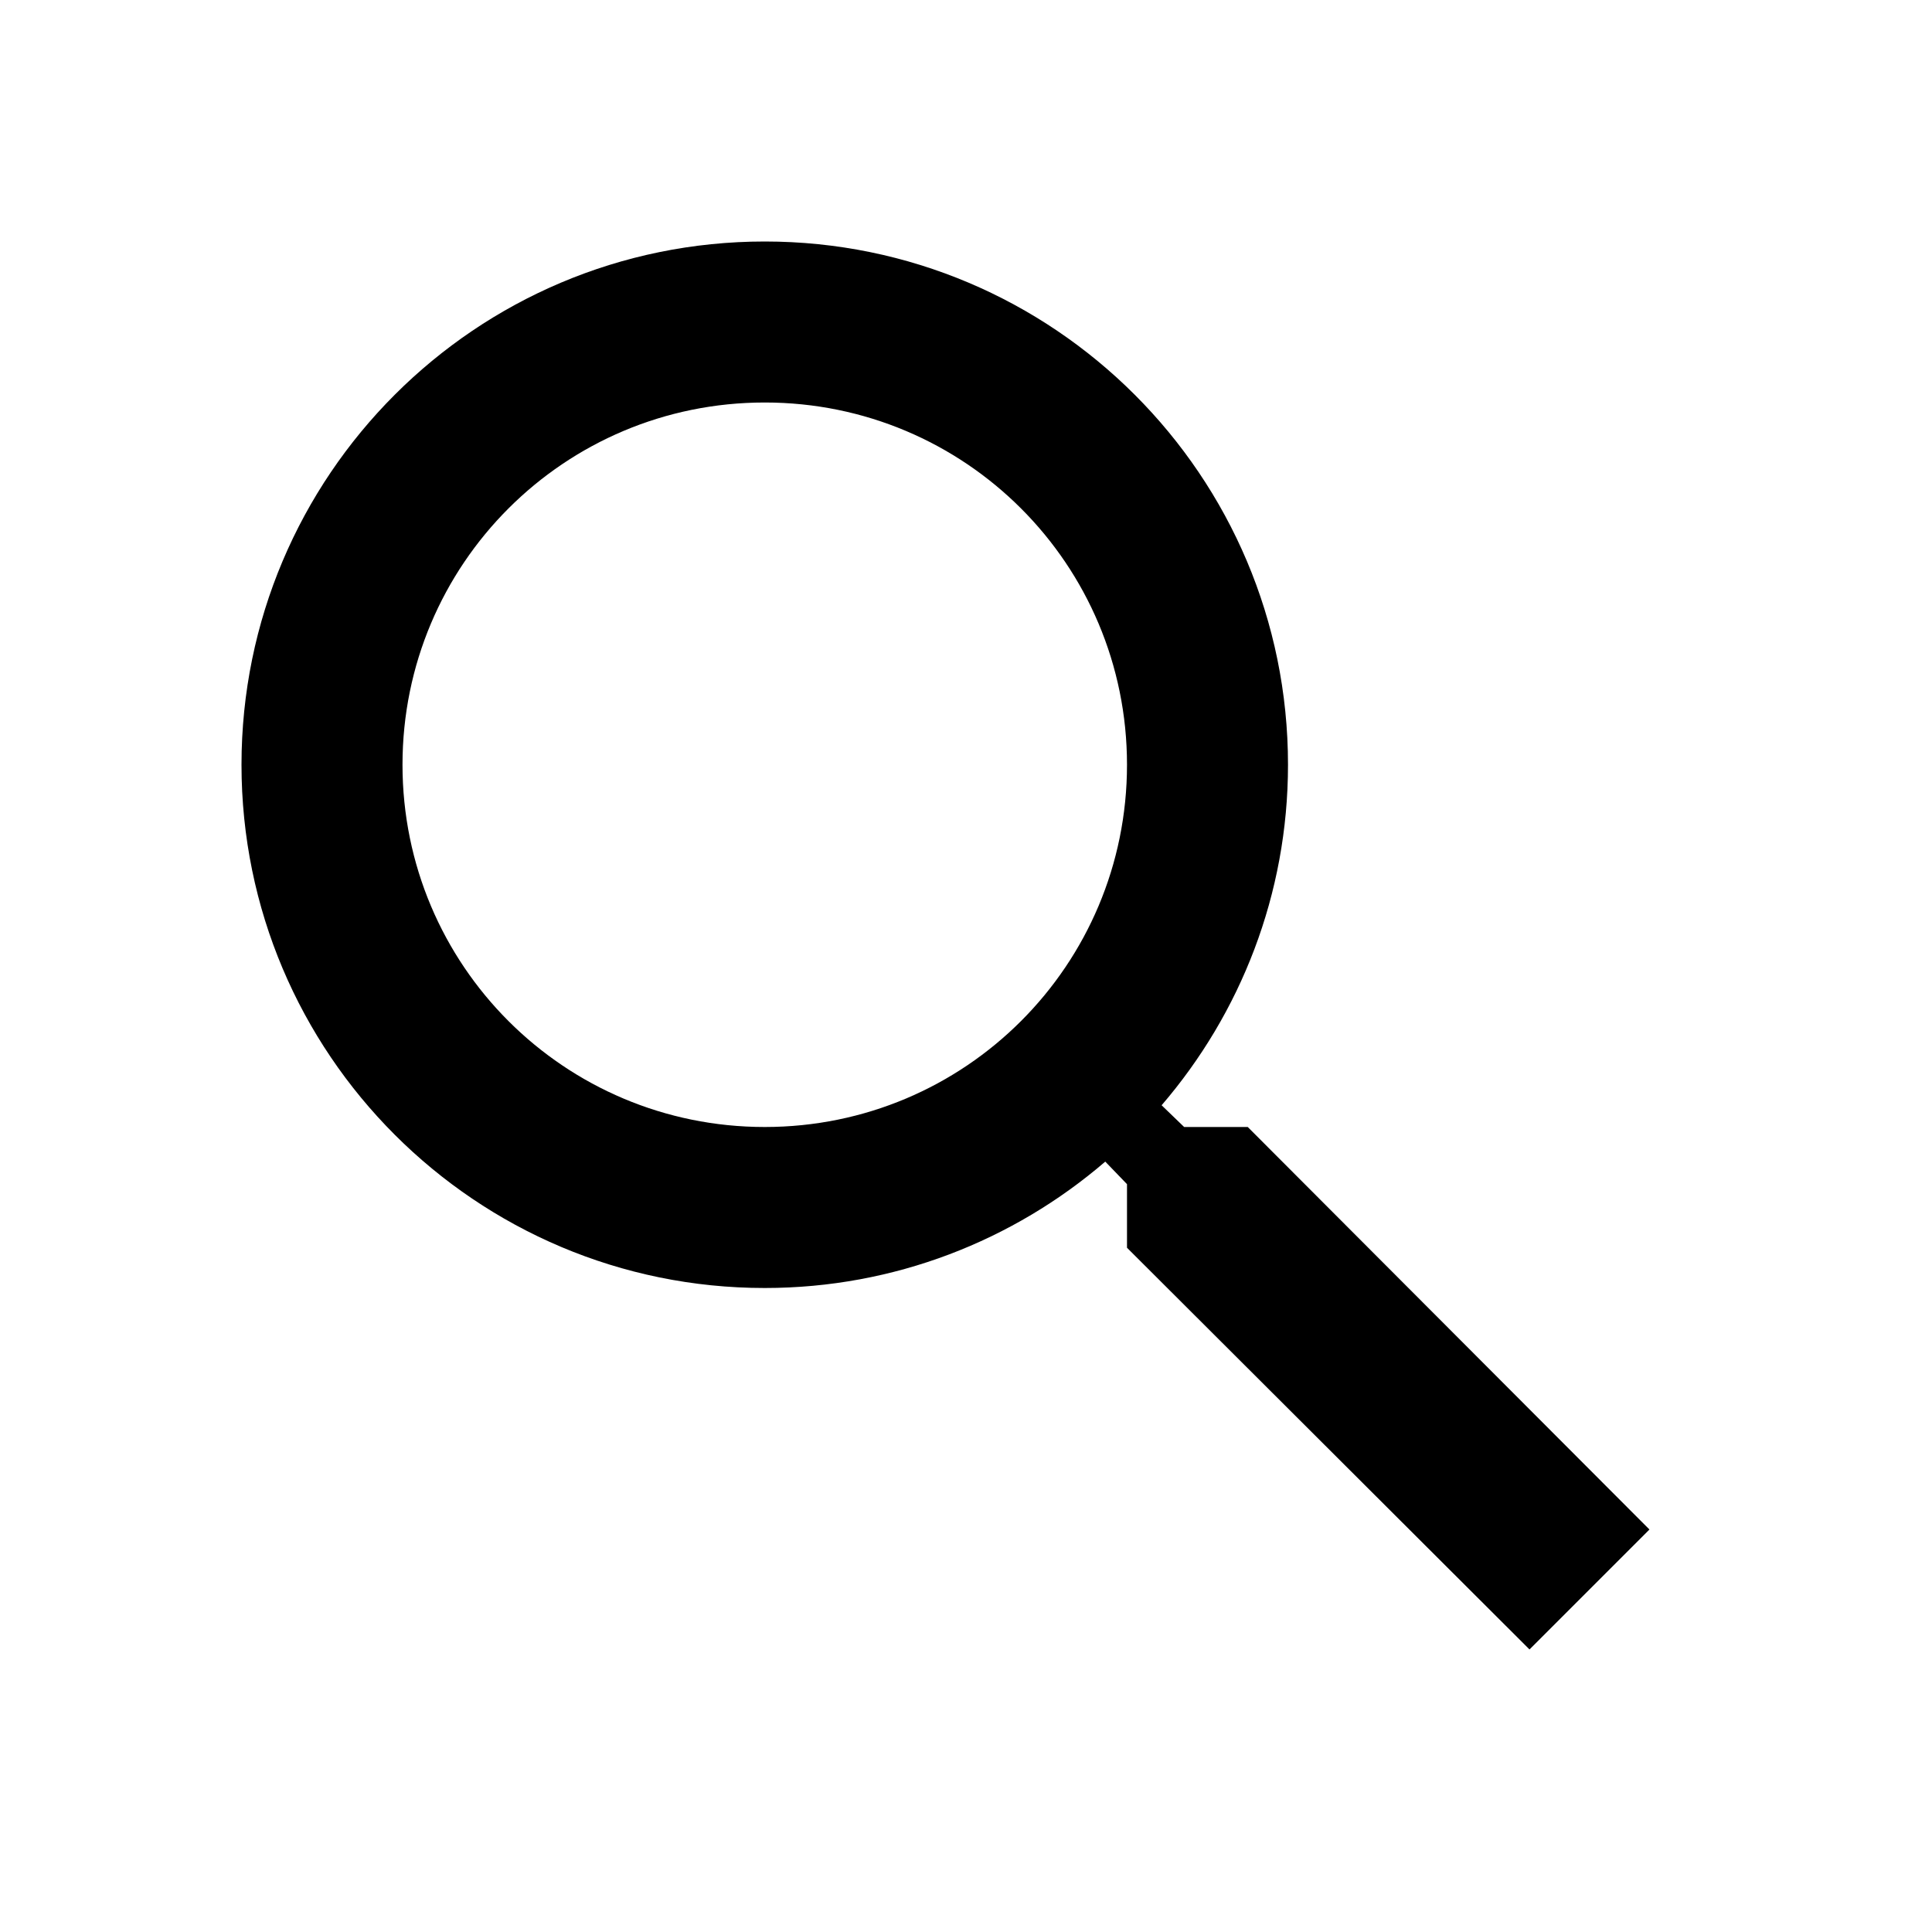
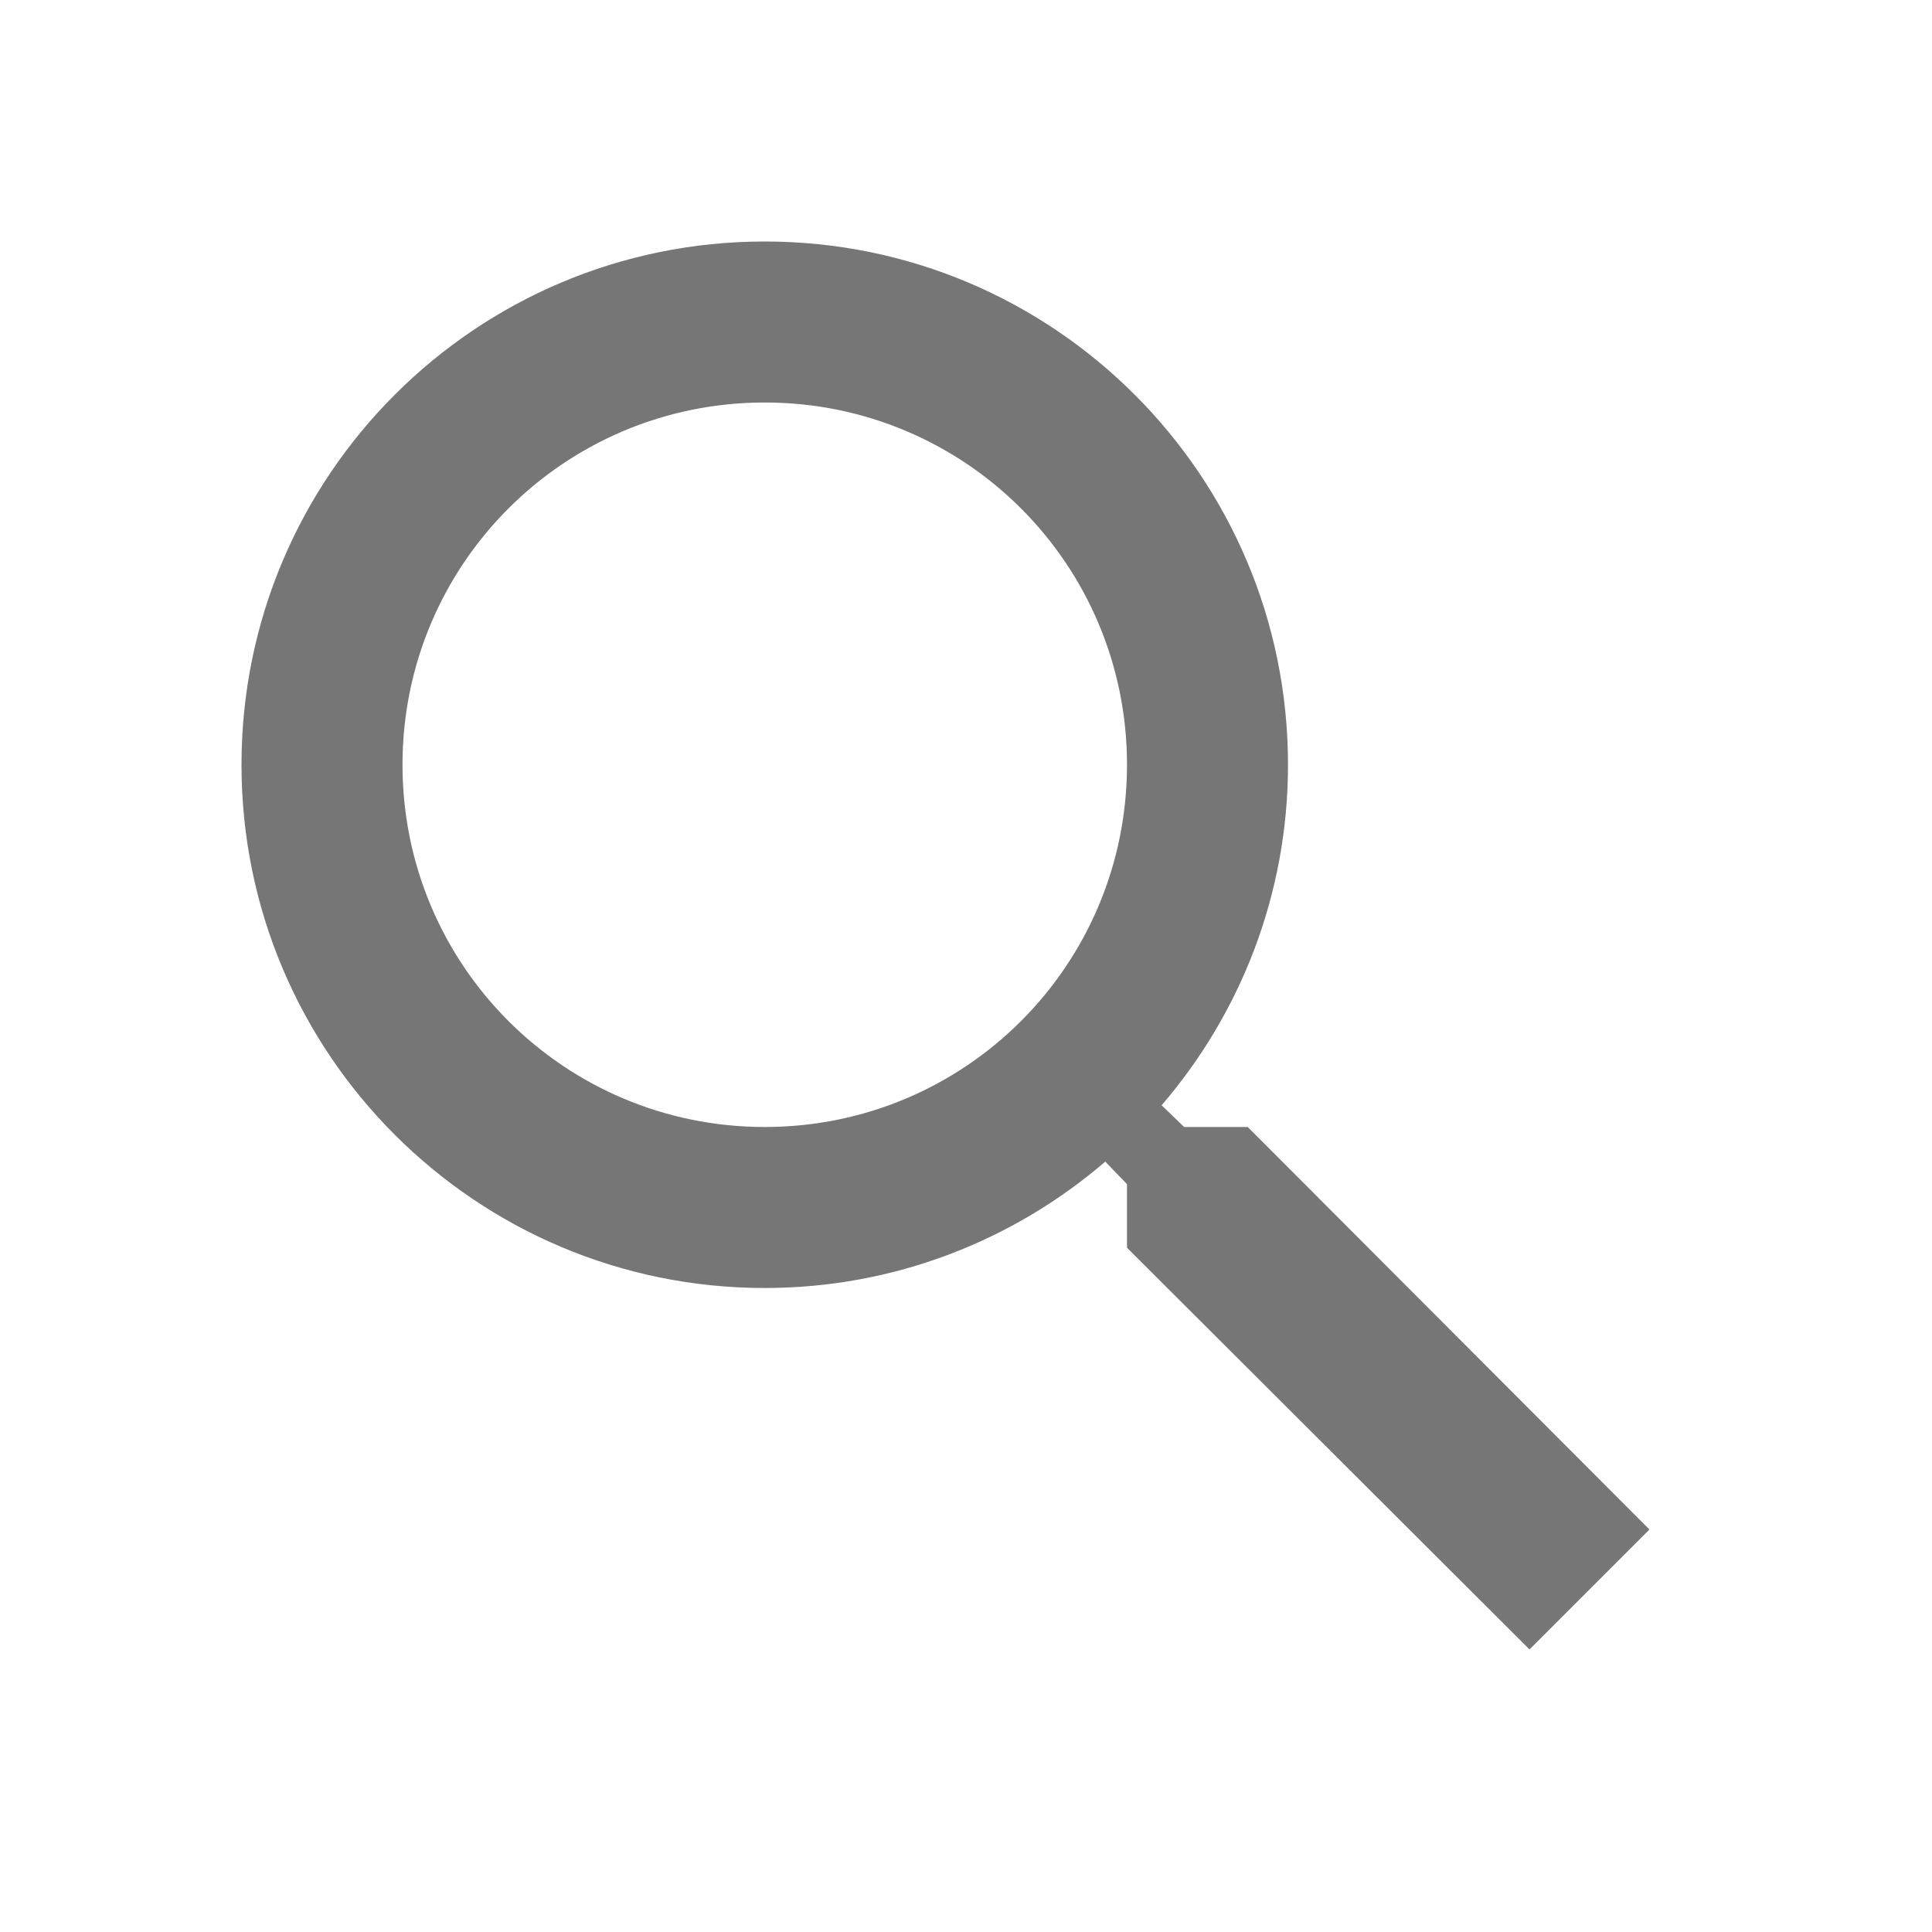
- <svg xmlns="http://www.w3.org/2000/svg" height="24px" viewBox="0 0 24 24" width="24px" fill="#000000">
+ <svg xmlns="http://www.w3.org/2000/svg" height="24px" viewBox="0 0 24 24" width="24px" fill="#767676">
  <path d="M0 0h24v24H0V0z" fill="none" />
  <path d="M15.5 14h-.79l-.28-.27C15.41 12.59 16 11.11 16 9.5 16 5.91 13.09 3 9.5 3S3 5.91 3 9.5 5.91 16 9.5 16c1.61 0 3.09-.59 4.23-1.57l.27.28v.79l5 4.99L20.49 19l-4.99-5zm-6 0C7.01 14 5 11.99 5 9.5S7.01 5 9.5 5 14 7.01 14 9.5 11.99 14 9.5 14z" />
</svg>
